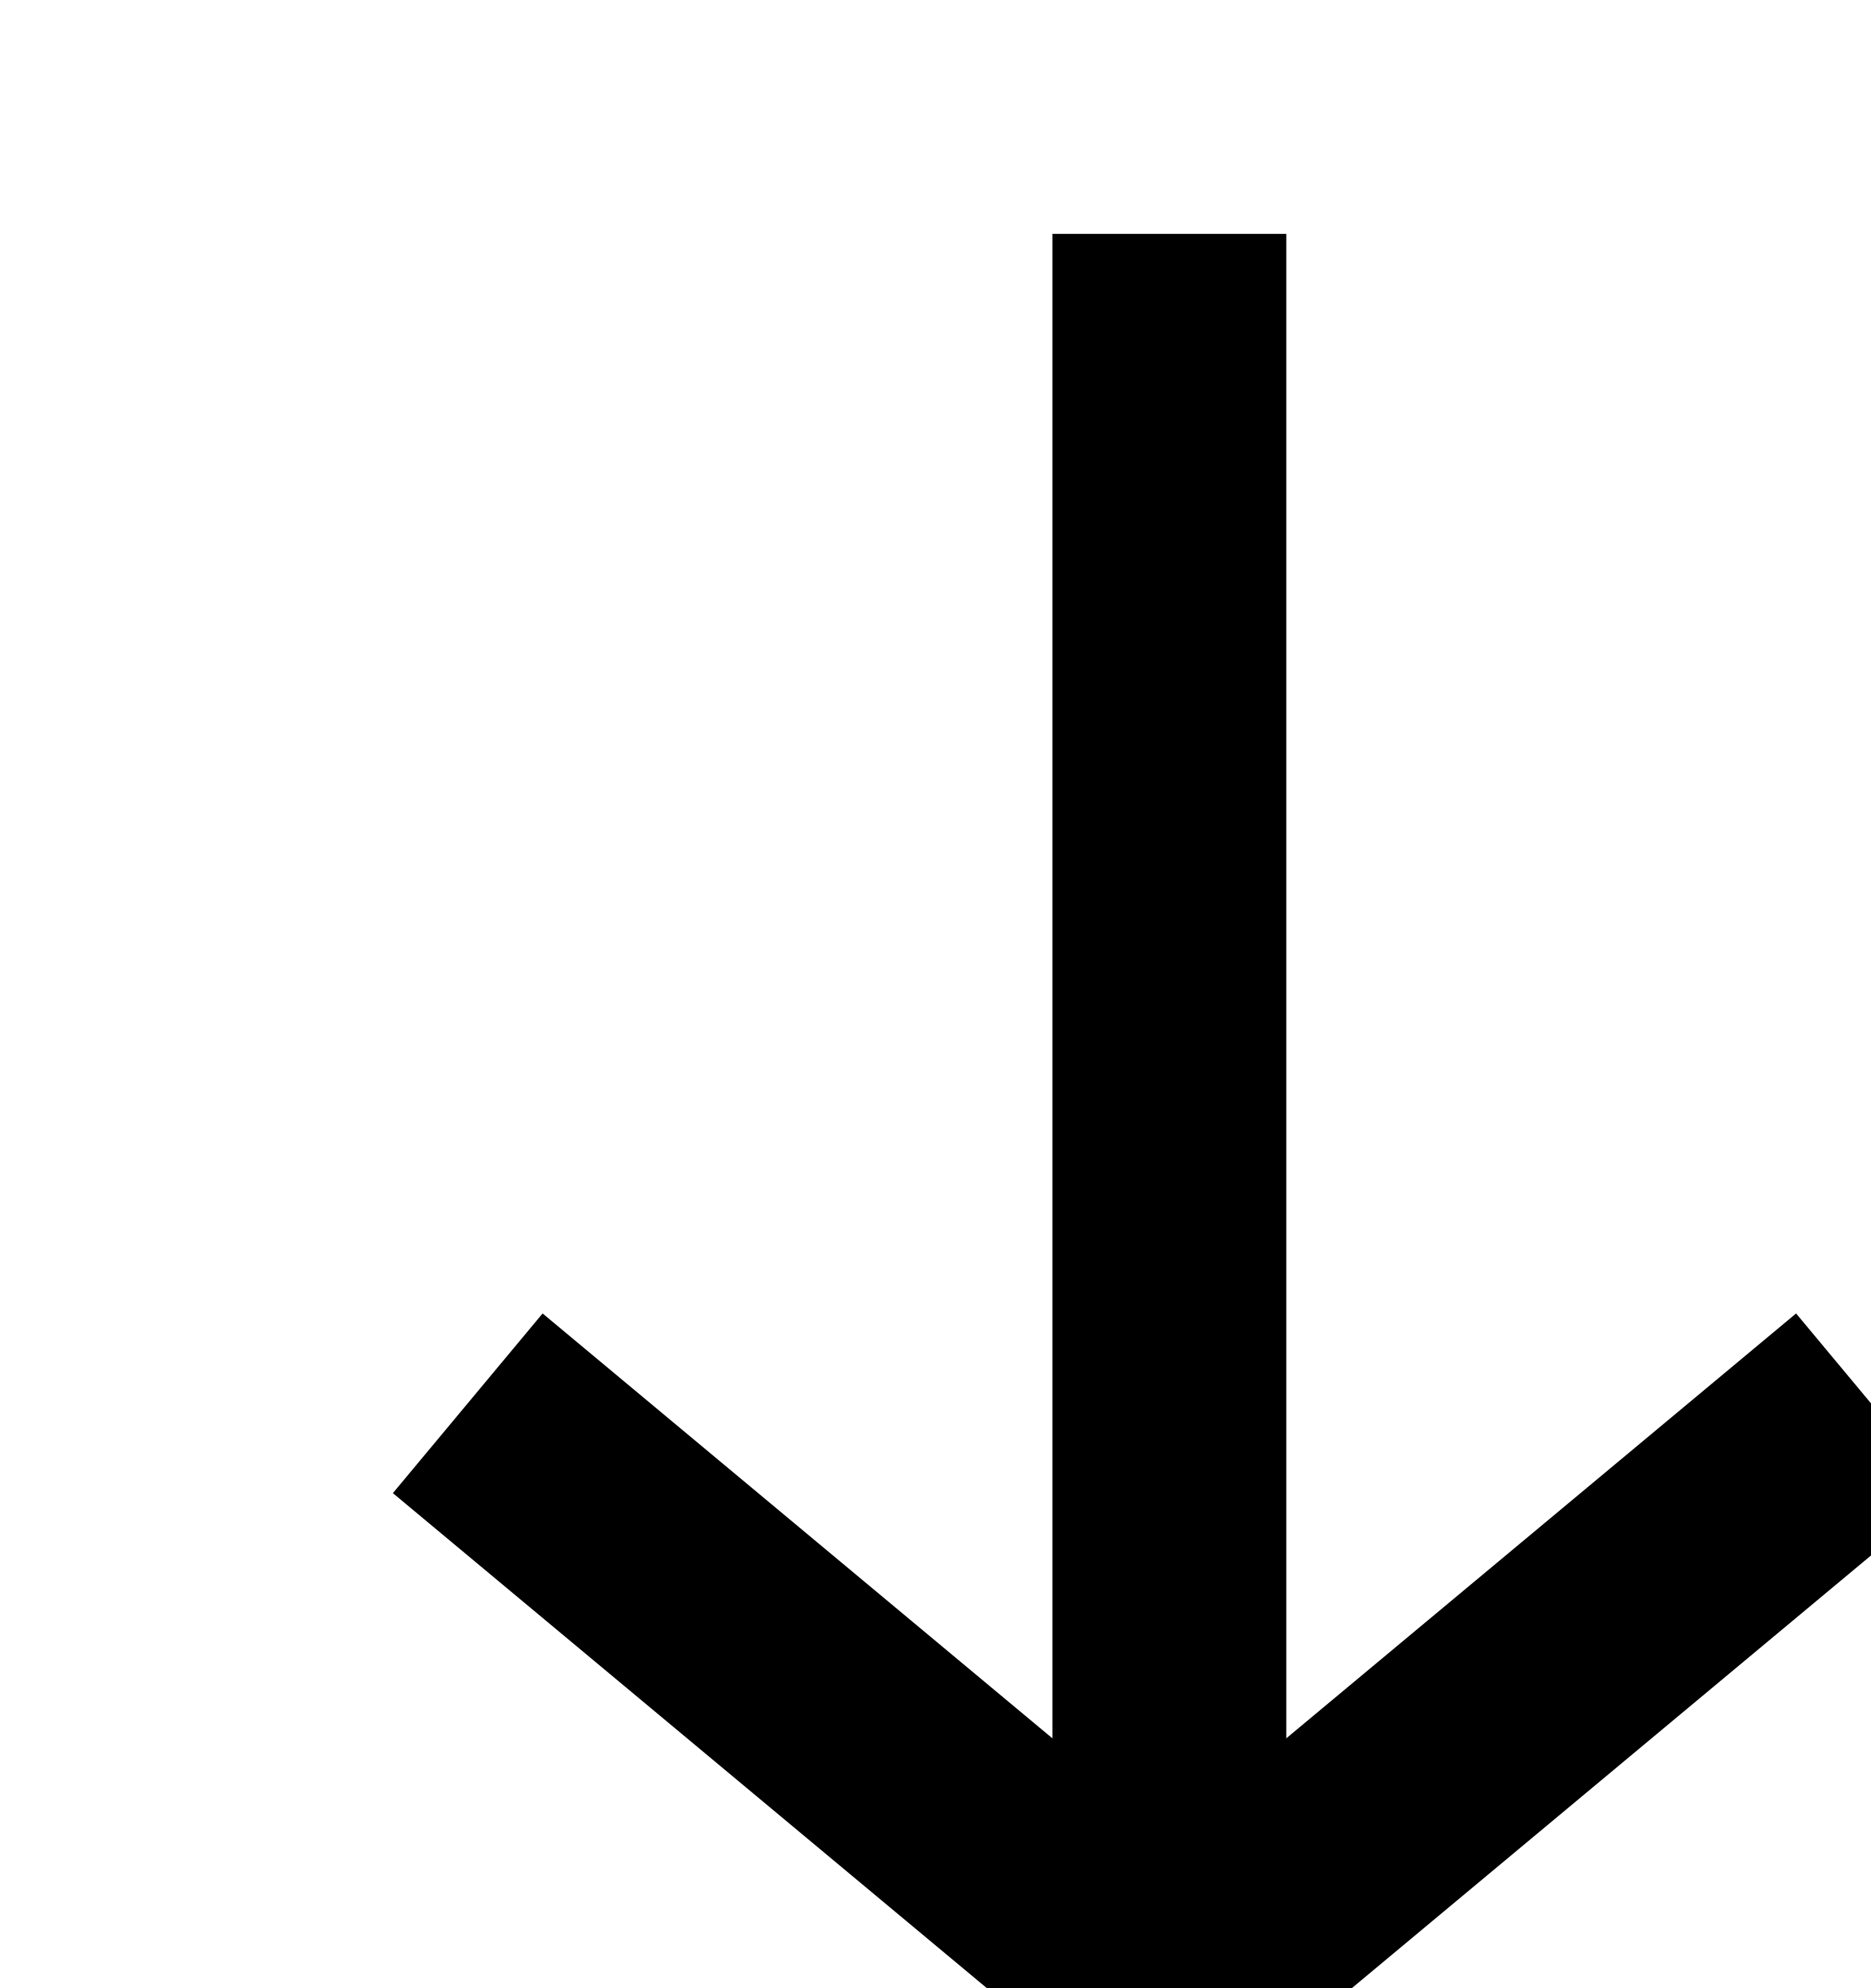
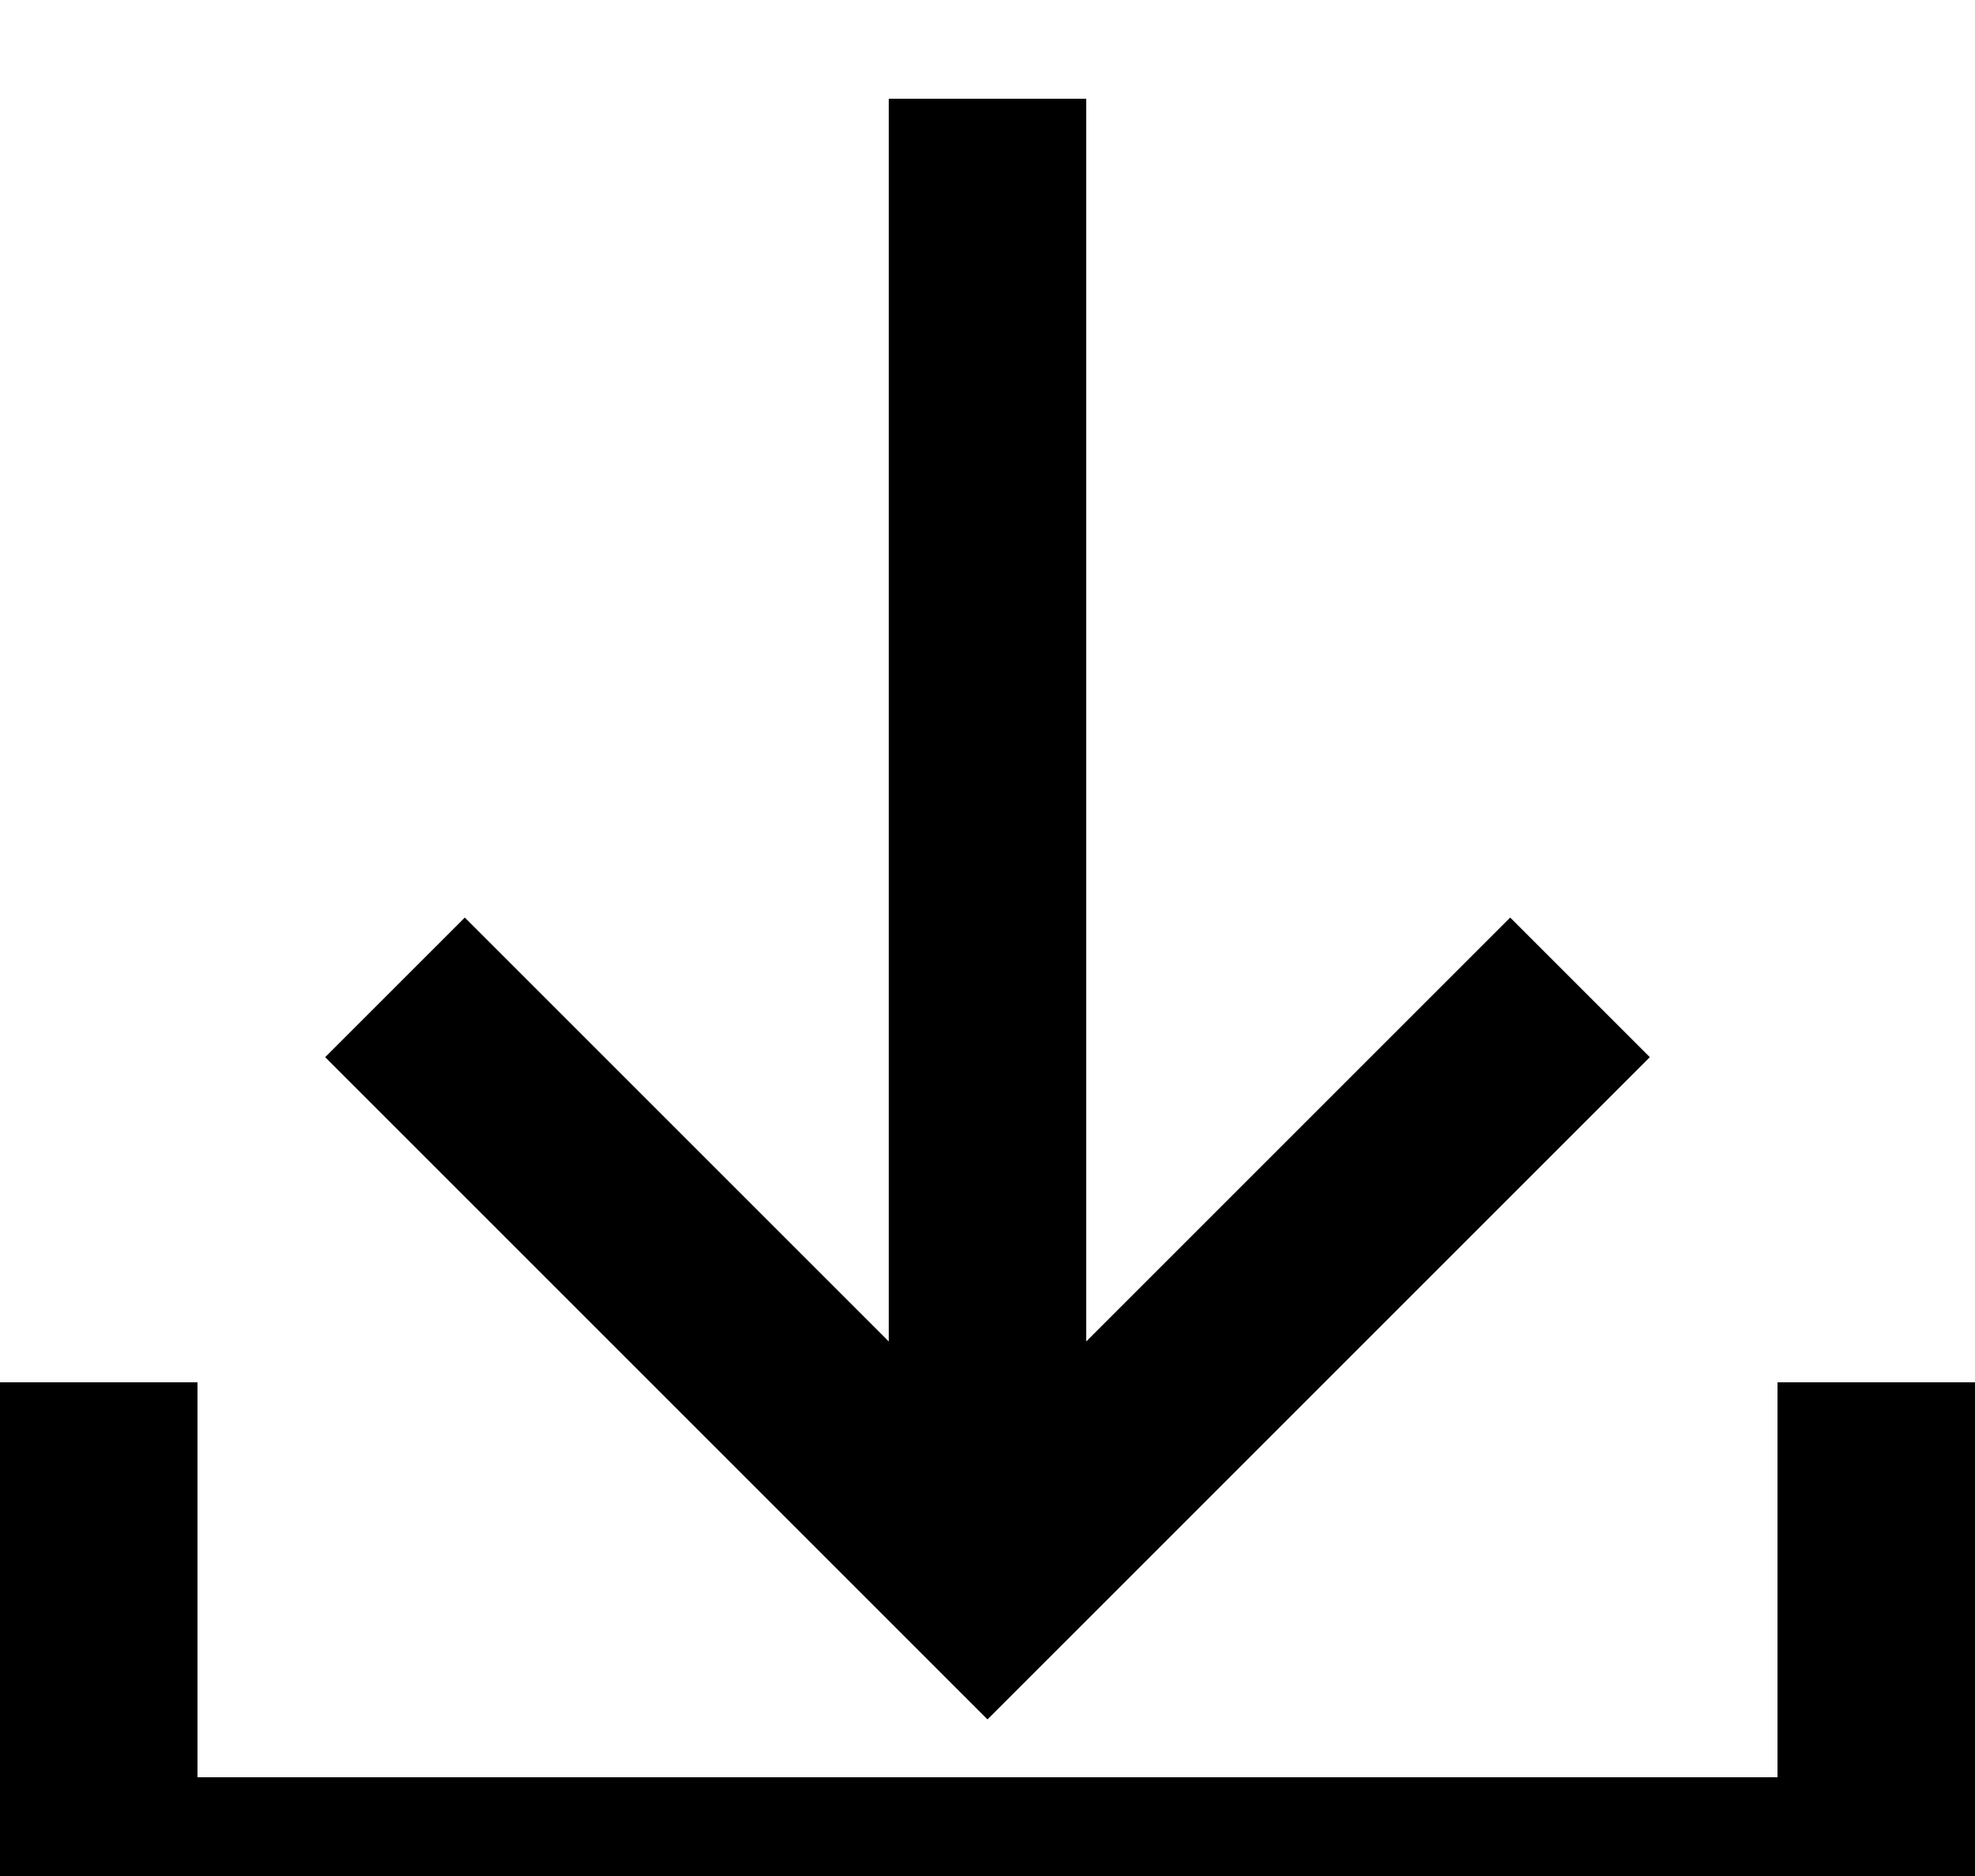
<svg xmlns="http://www.w3.org/2000/svg" viewbox="0 0 200 200" version="1.1">
-   <line x1="100" y1="20" x2="100" y2="170" stroke="black" stroke-width="20" />
-   <line x1="40" y1="120" x2="100" y2="170" stroke="black" stroke-width="20" />
-   <line x1="160" y1="120" x2="100" y2="170" stroke="black" stroke-width="20" />
-   <line x1="20" y1="180" x2="180" y2="180" stroke="black" stroke-width="20" />
+   <path d="M 100 10 L 100 160" stroke="black" stroke-width="20" fill="transparent" />
+   <path d="M 40 100 L 100 160 L 160 100" stroke="black" stroke-width="20" fill="transparent" />
+   <path d="M 10 140 L 10 190 L 190 190 L 190 140" stroke="black" stroke-width="20" fill="transparent" />
</svg>
